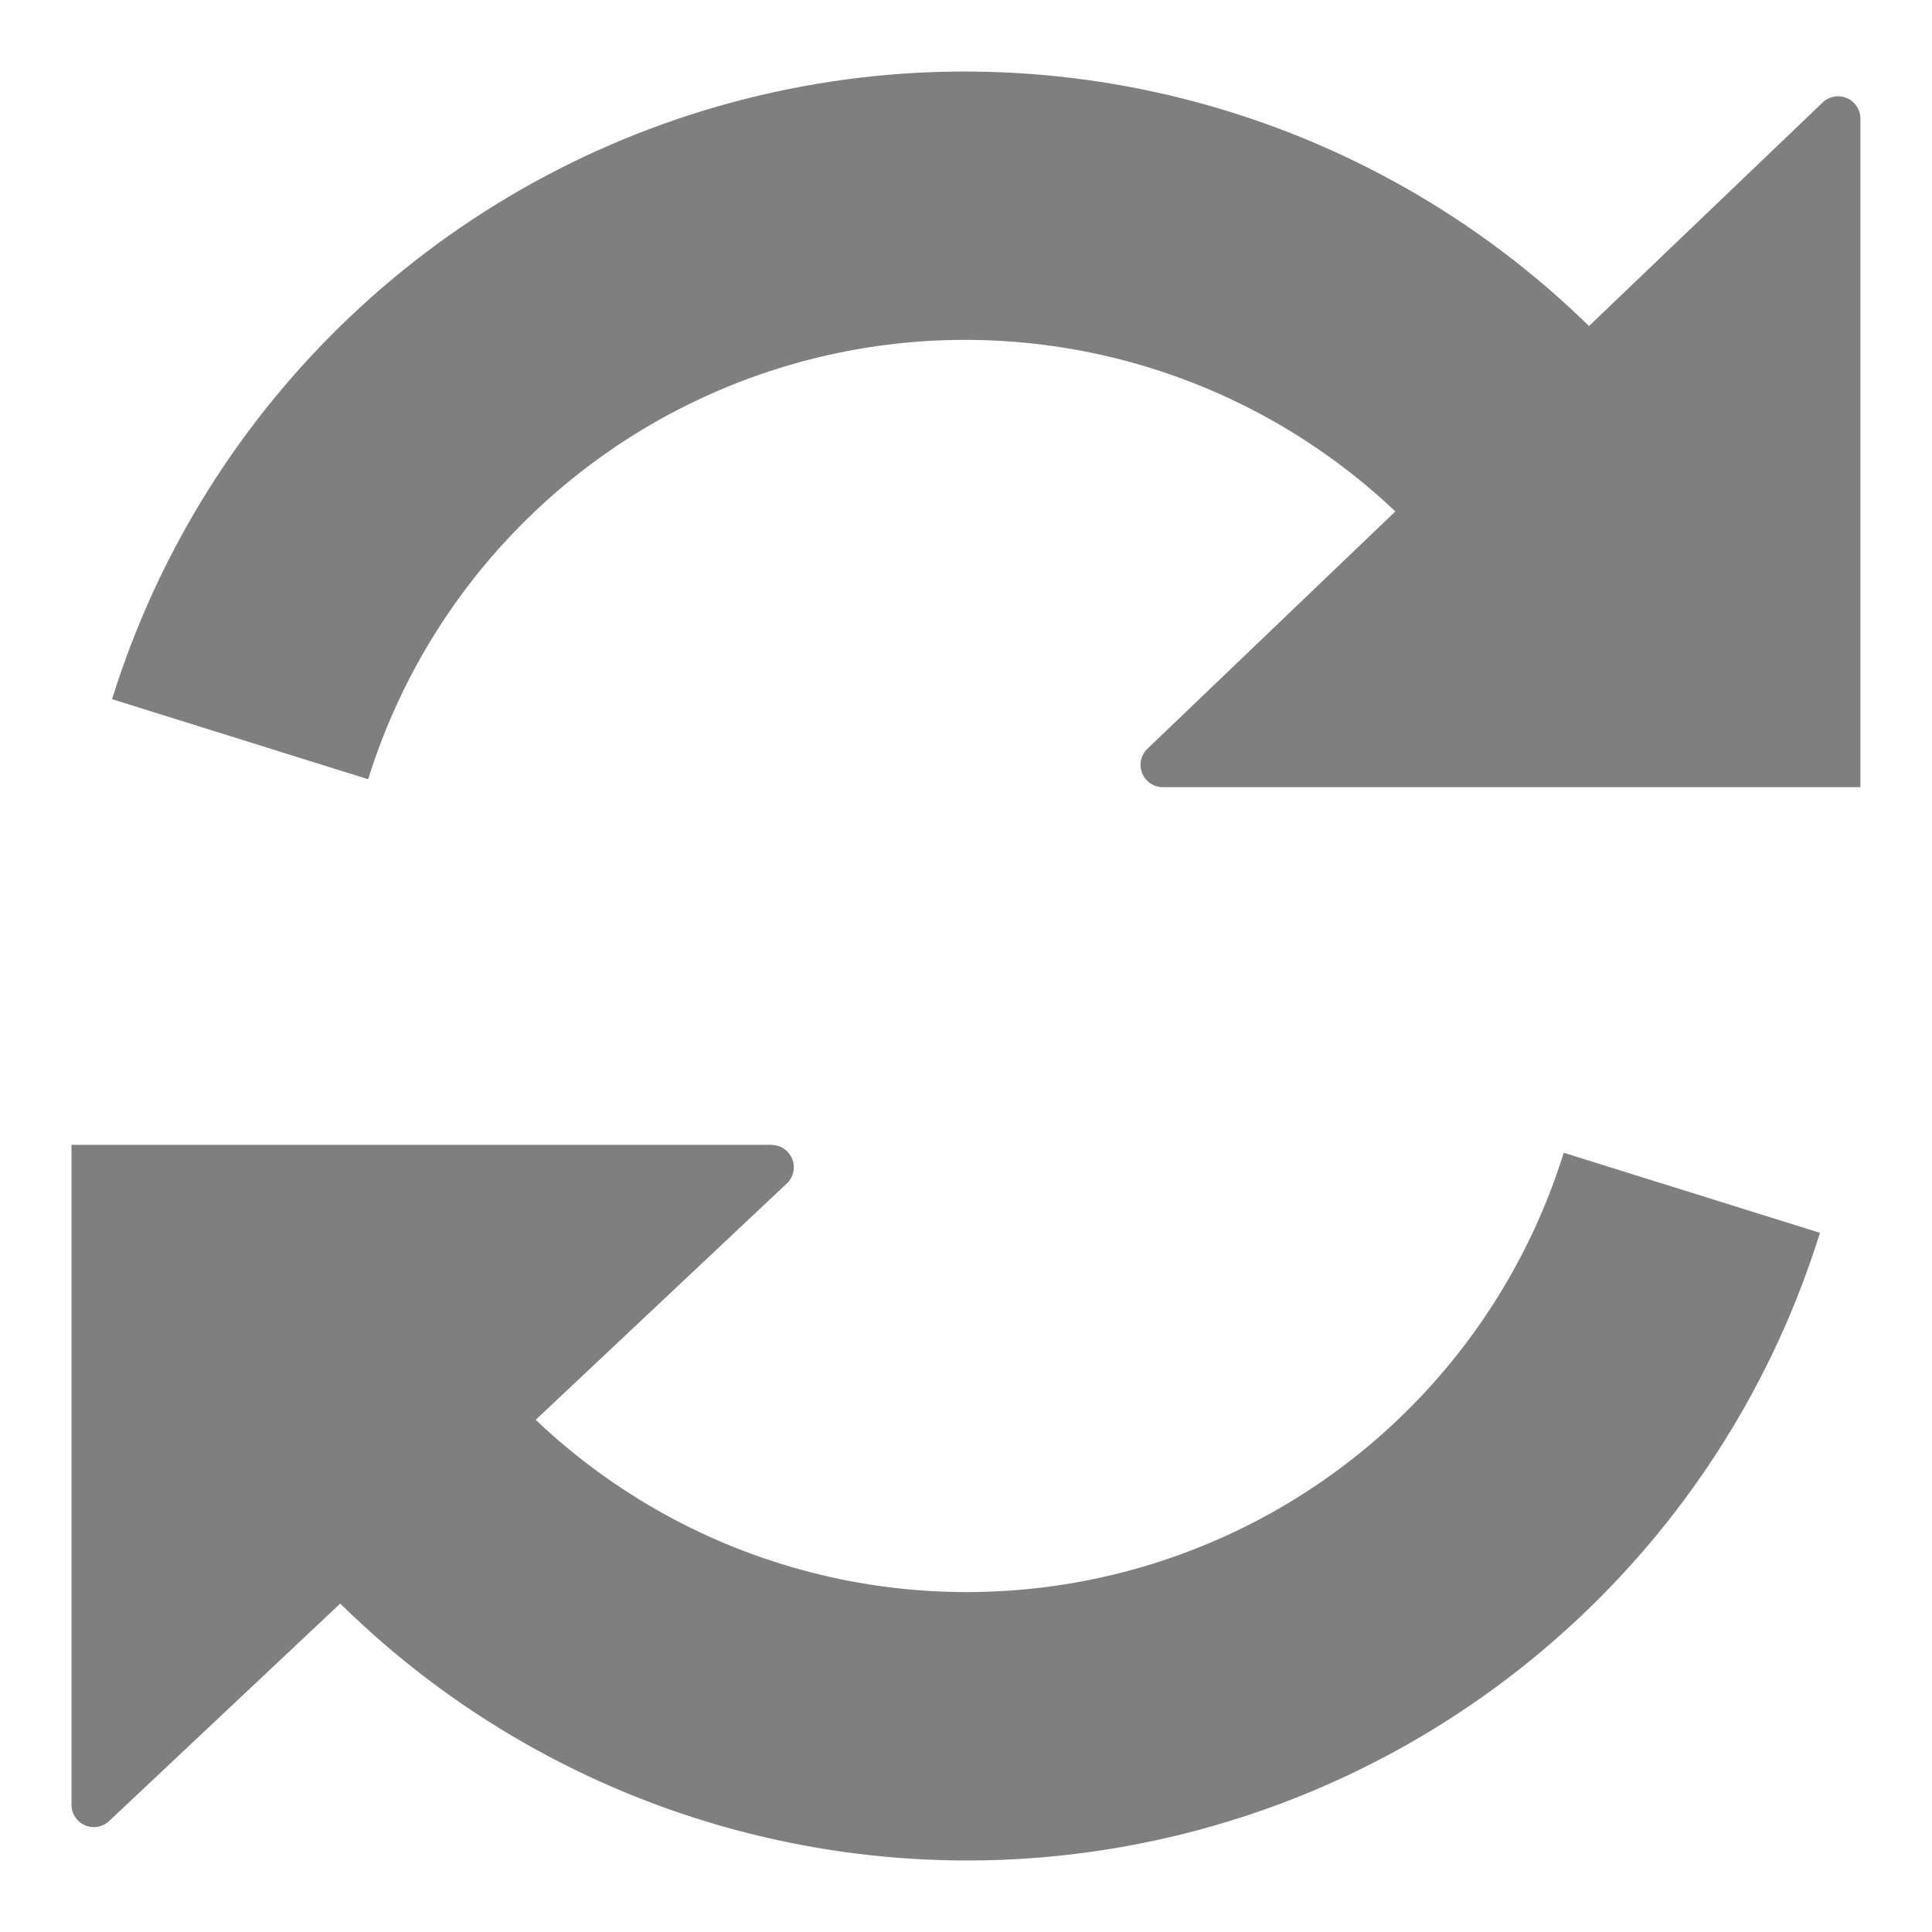
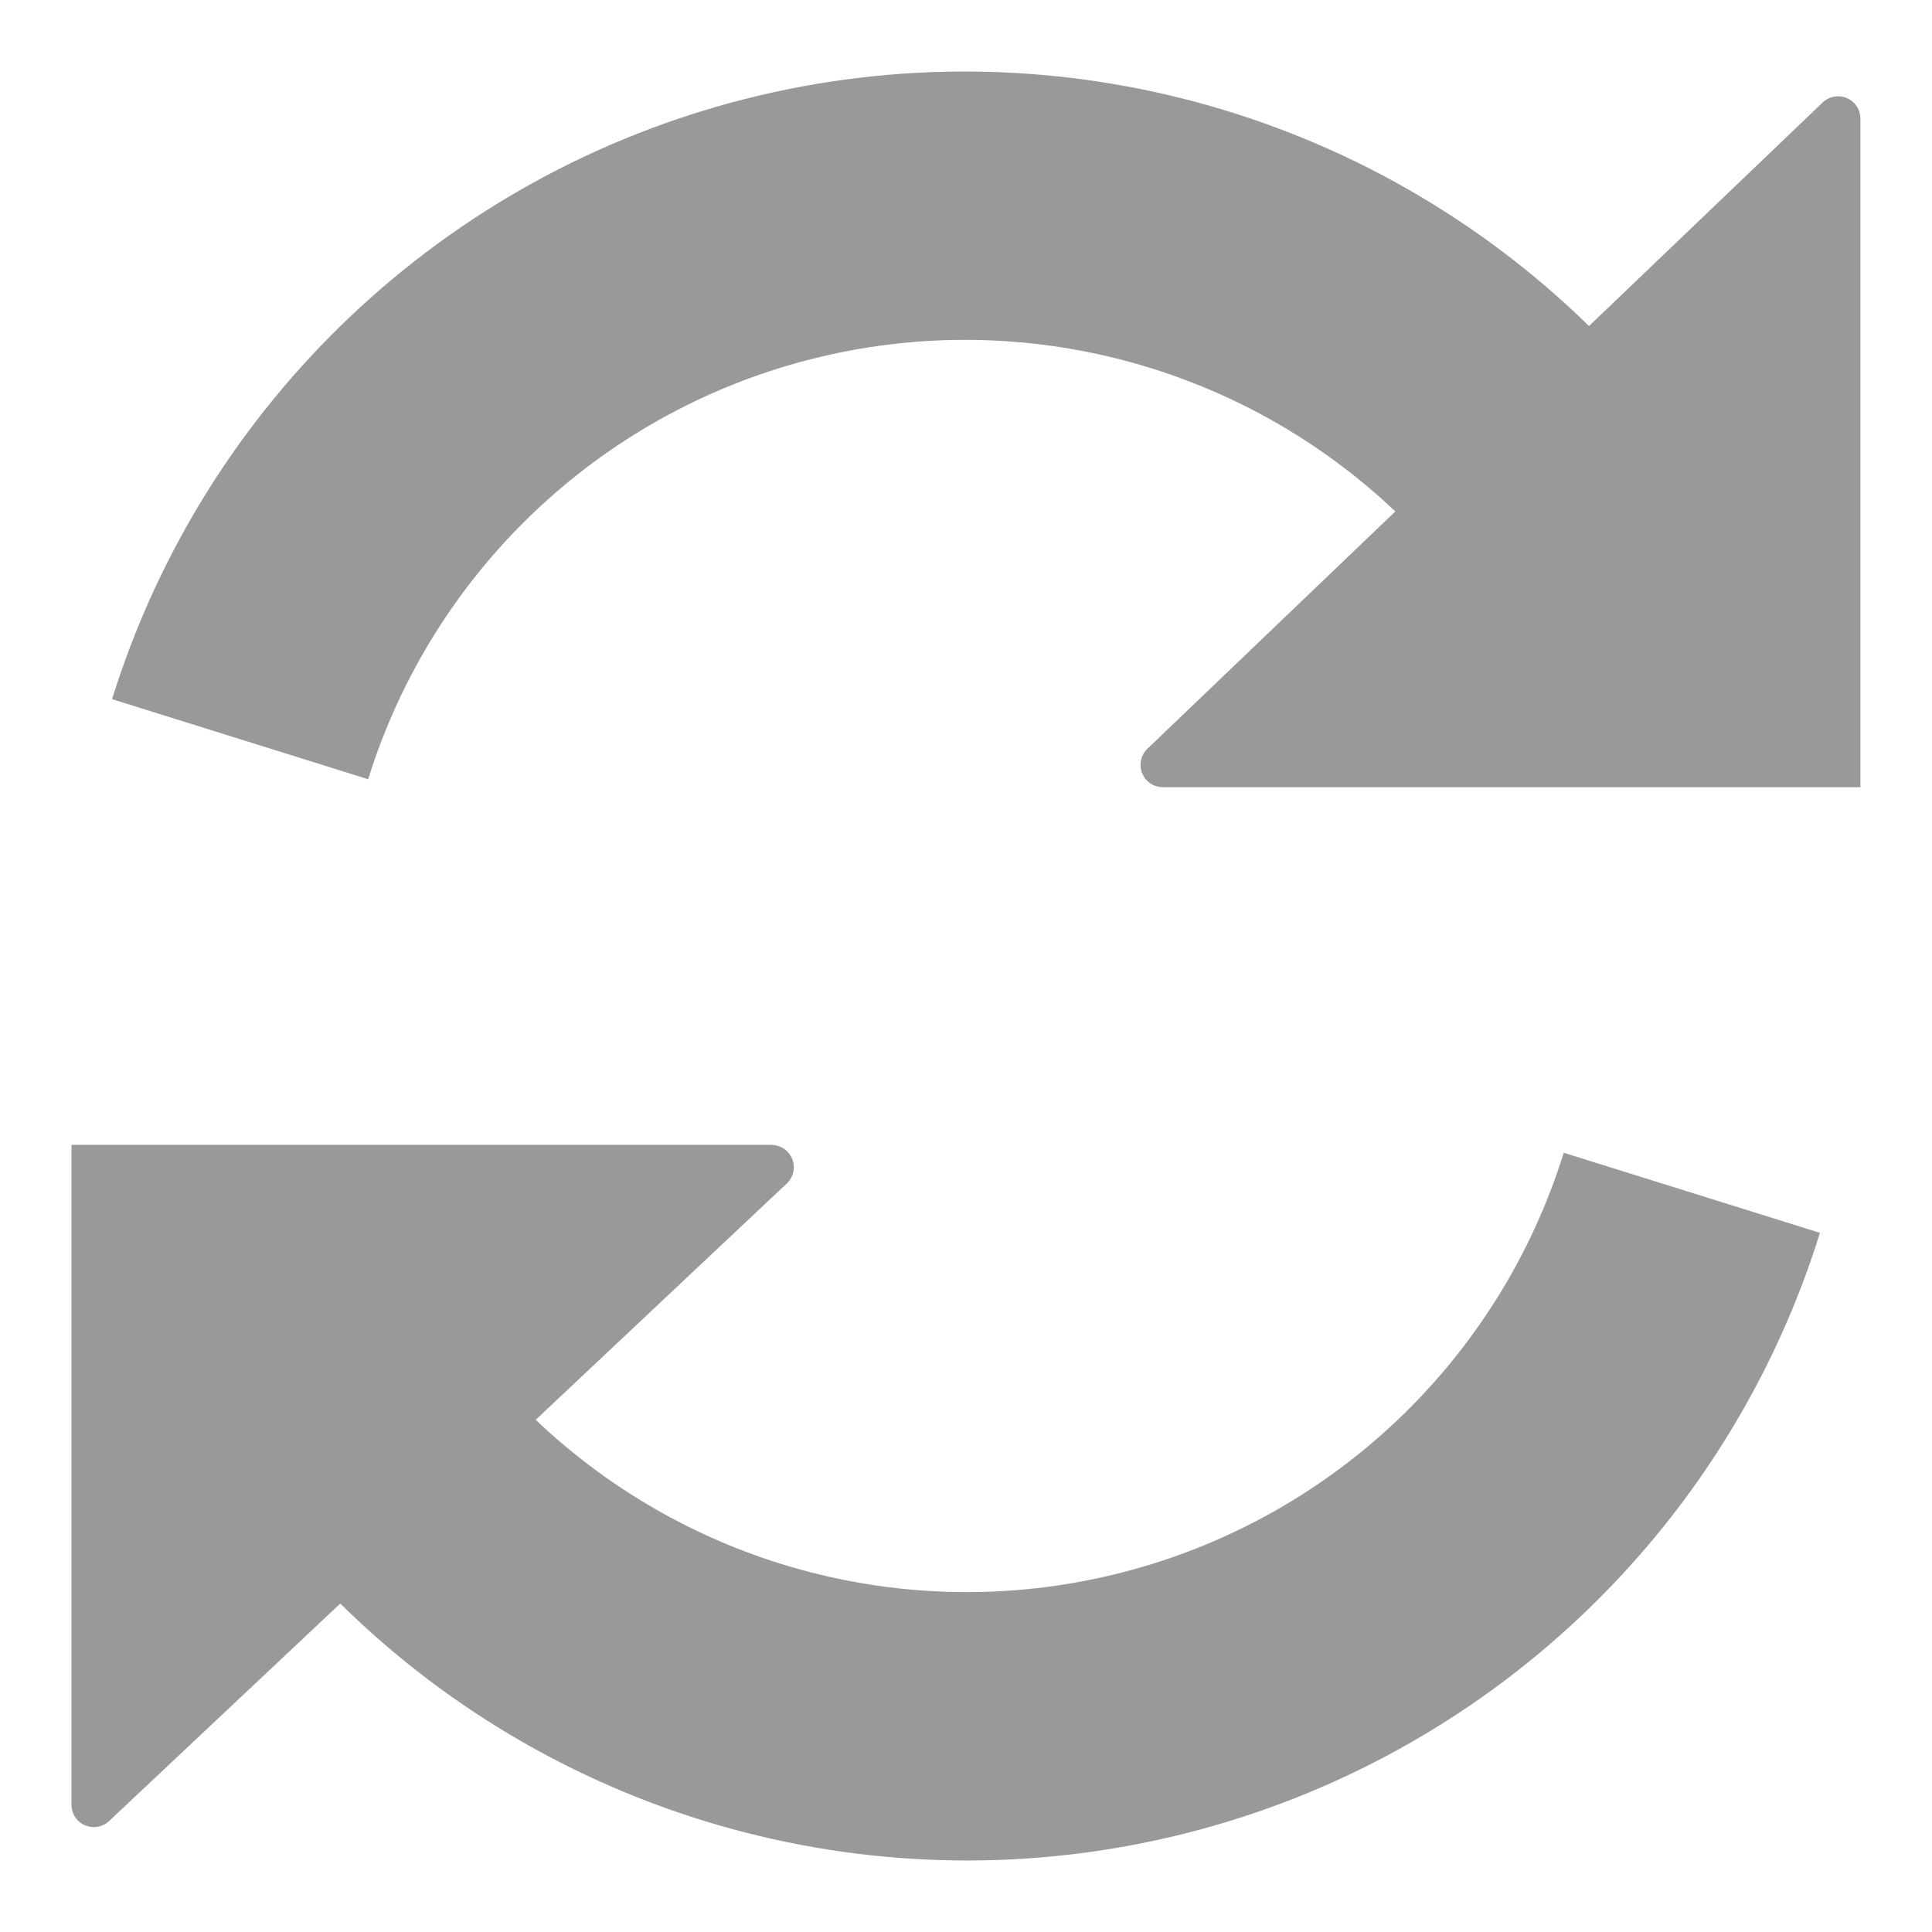
<svg xmlns="http://www.w3.org/2000/svg" width="18" height="18">
-   <path d="M7.188 10.667a.208.208 0 01.147.355l-2.344 2.206a5.826 5.826 0 009.578-2.488l2.387.746A8.322 8.322 0 013.17 14.94l-2.149 2.022a.208.208 0 01-.355-.148v-6.148h6.52zm7.617-7.63L16.978.958a.208.208 0 01.355.146v6.23h-6.498a.208.208 0 01-.147-.356L13 4.765A5.825 5.825 0 003.43 7.26l-2.386-.746a8.32 8.32 0 0113.76-3.477z" fill="#000" fill-rule="nonzero" opacity=".5" />
+   <path d="M7.188 10.667a.208.208 0 01.147.355l-2.344 2.206a5.826 5.826 0 009.578-2.488l2.387.746A8.322 8.322 0 013.17 14.94l-2.149 2.022a.208.208 0 01-.355-.148v-6.148h6.52zm7.617-7.63L16.978.958a.208.208 0 01.355.146v6.23h-6.498a.208.208 0 01-.147-.356L13 4.765A5.825 5.825 0 003.43 7.26l-2.386-.746a8.32 8.32 0 0113.76-3.477z" fill="#808080" fill-rule="nonzero" opacity=".8" />
</svg>
